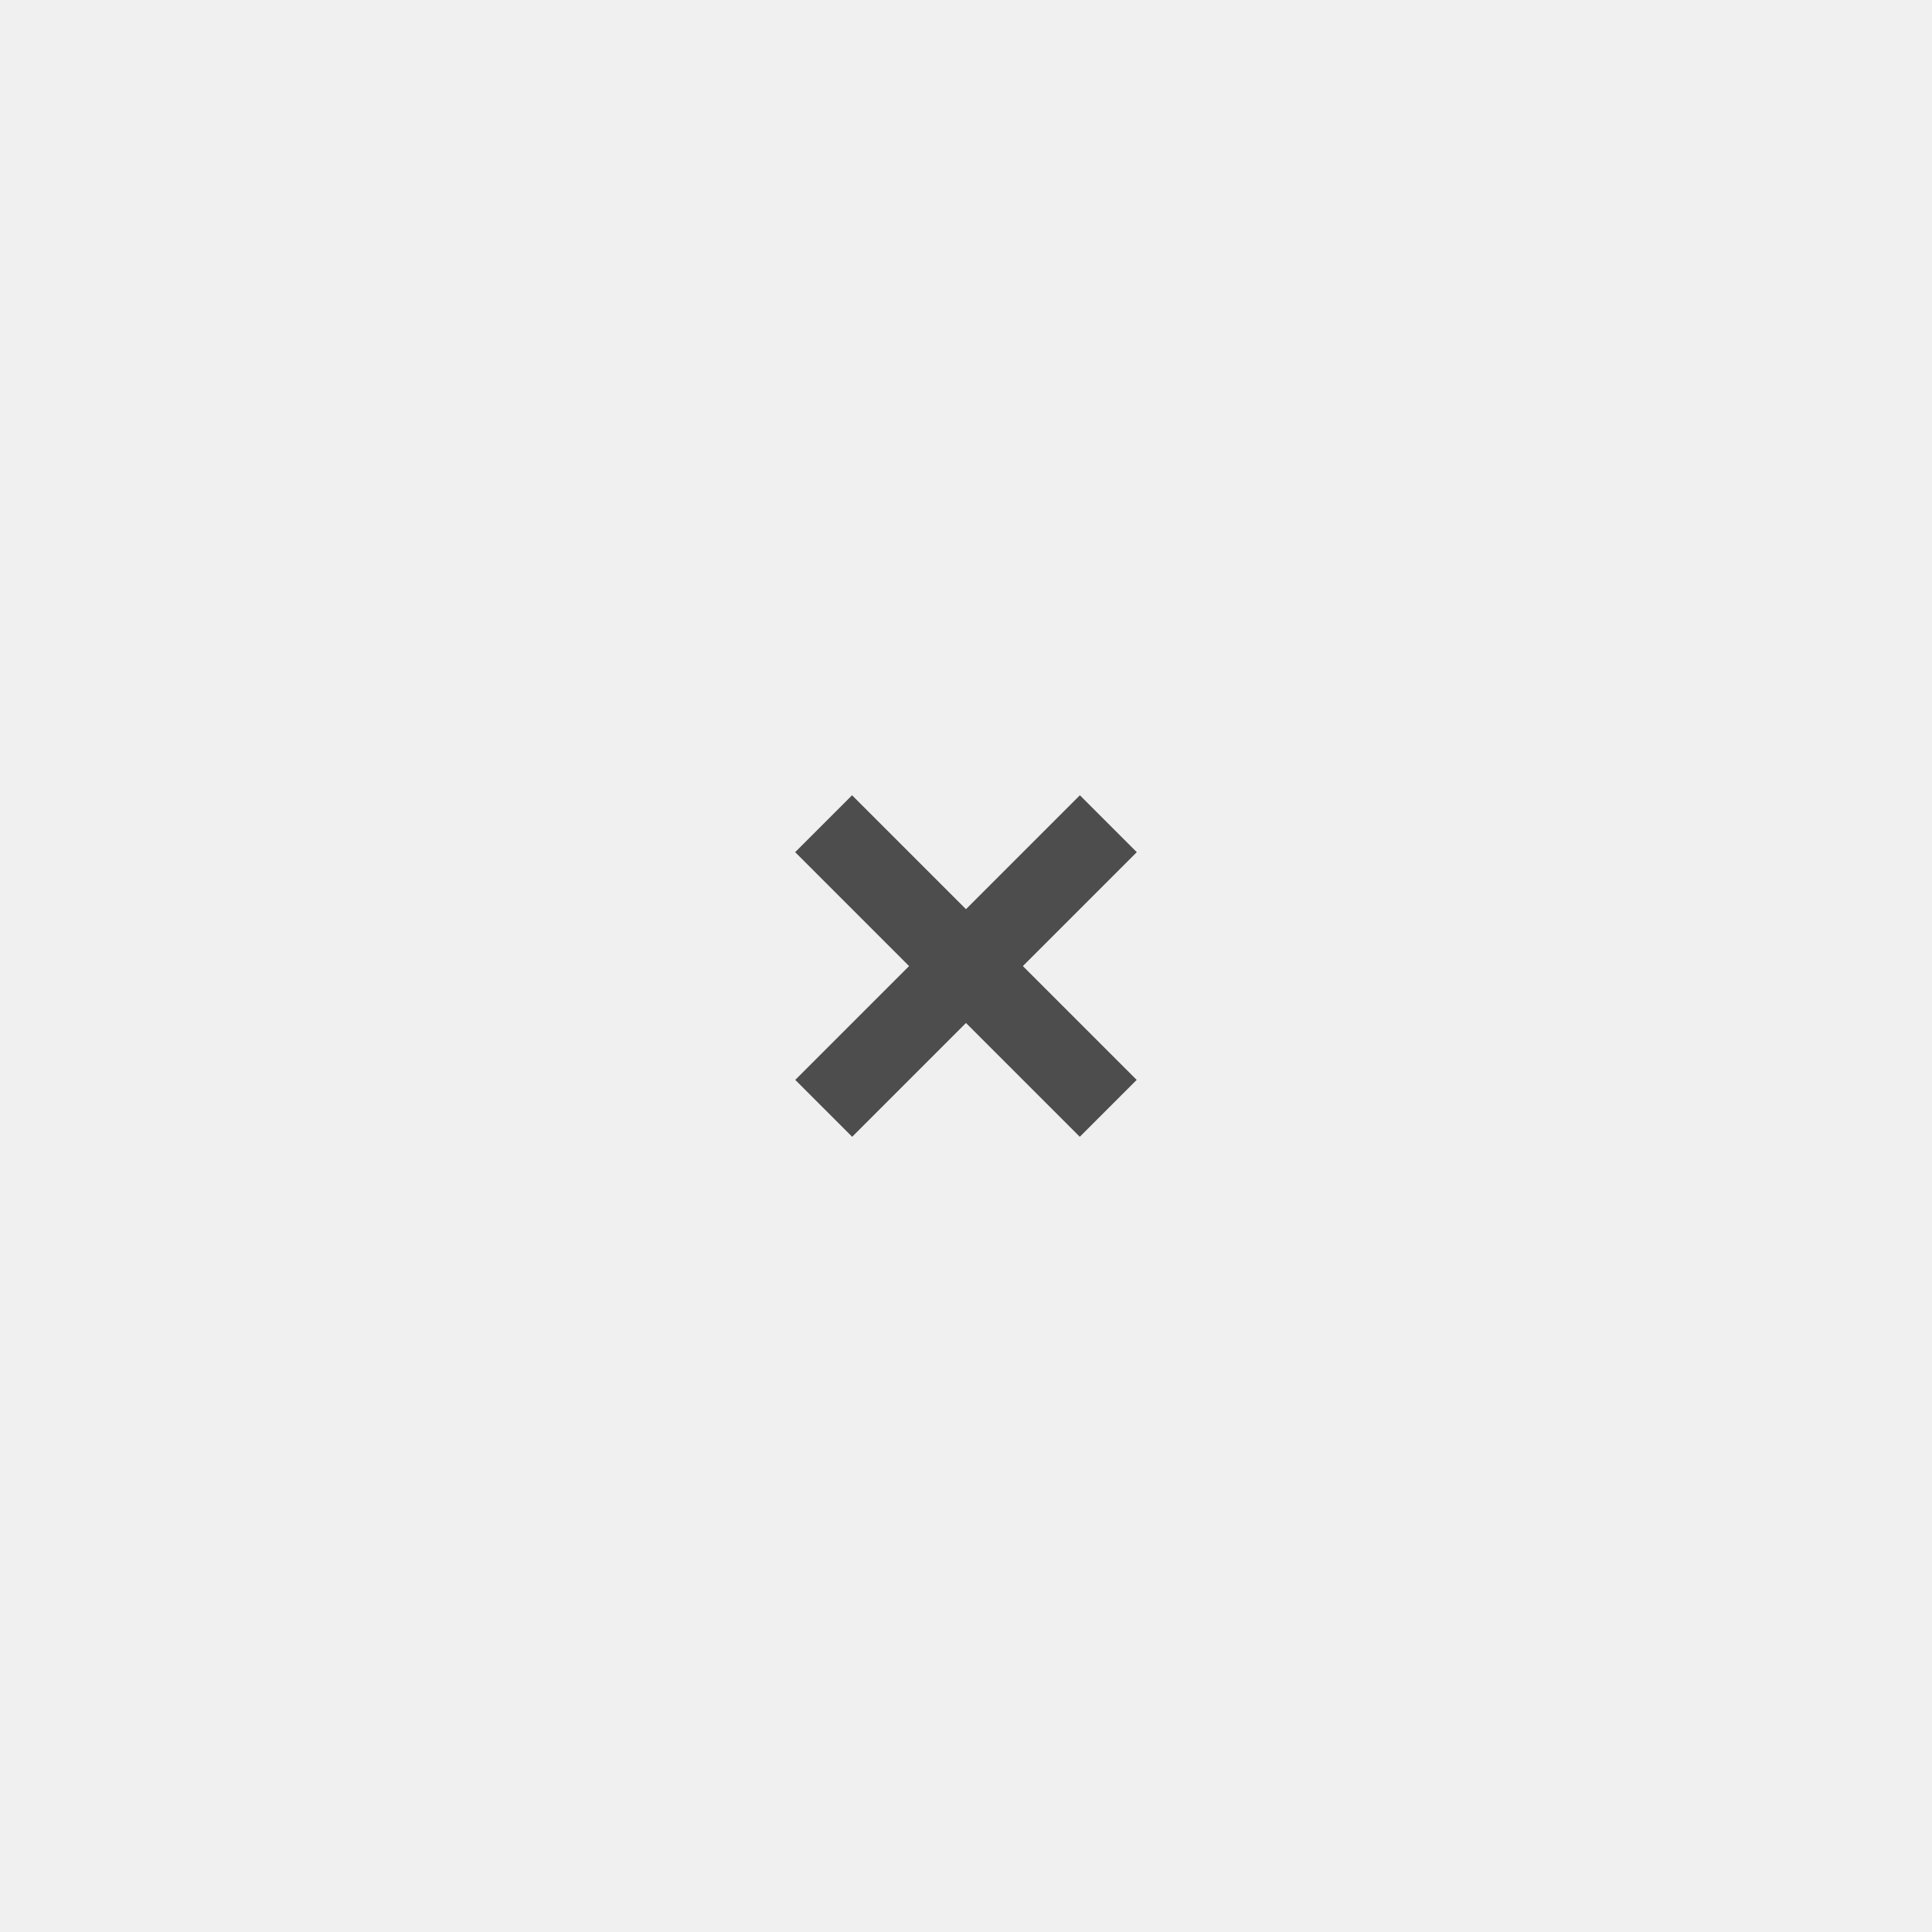
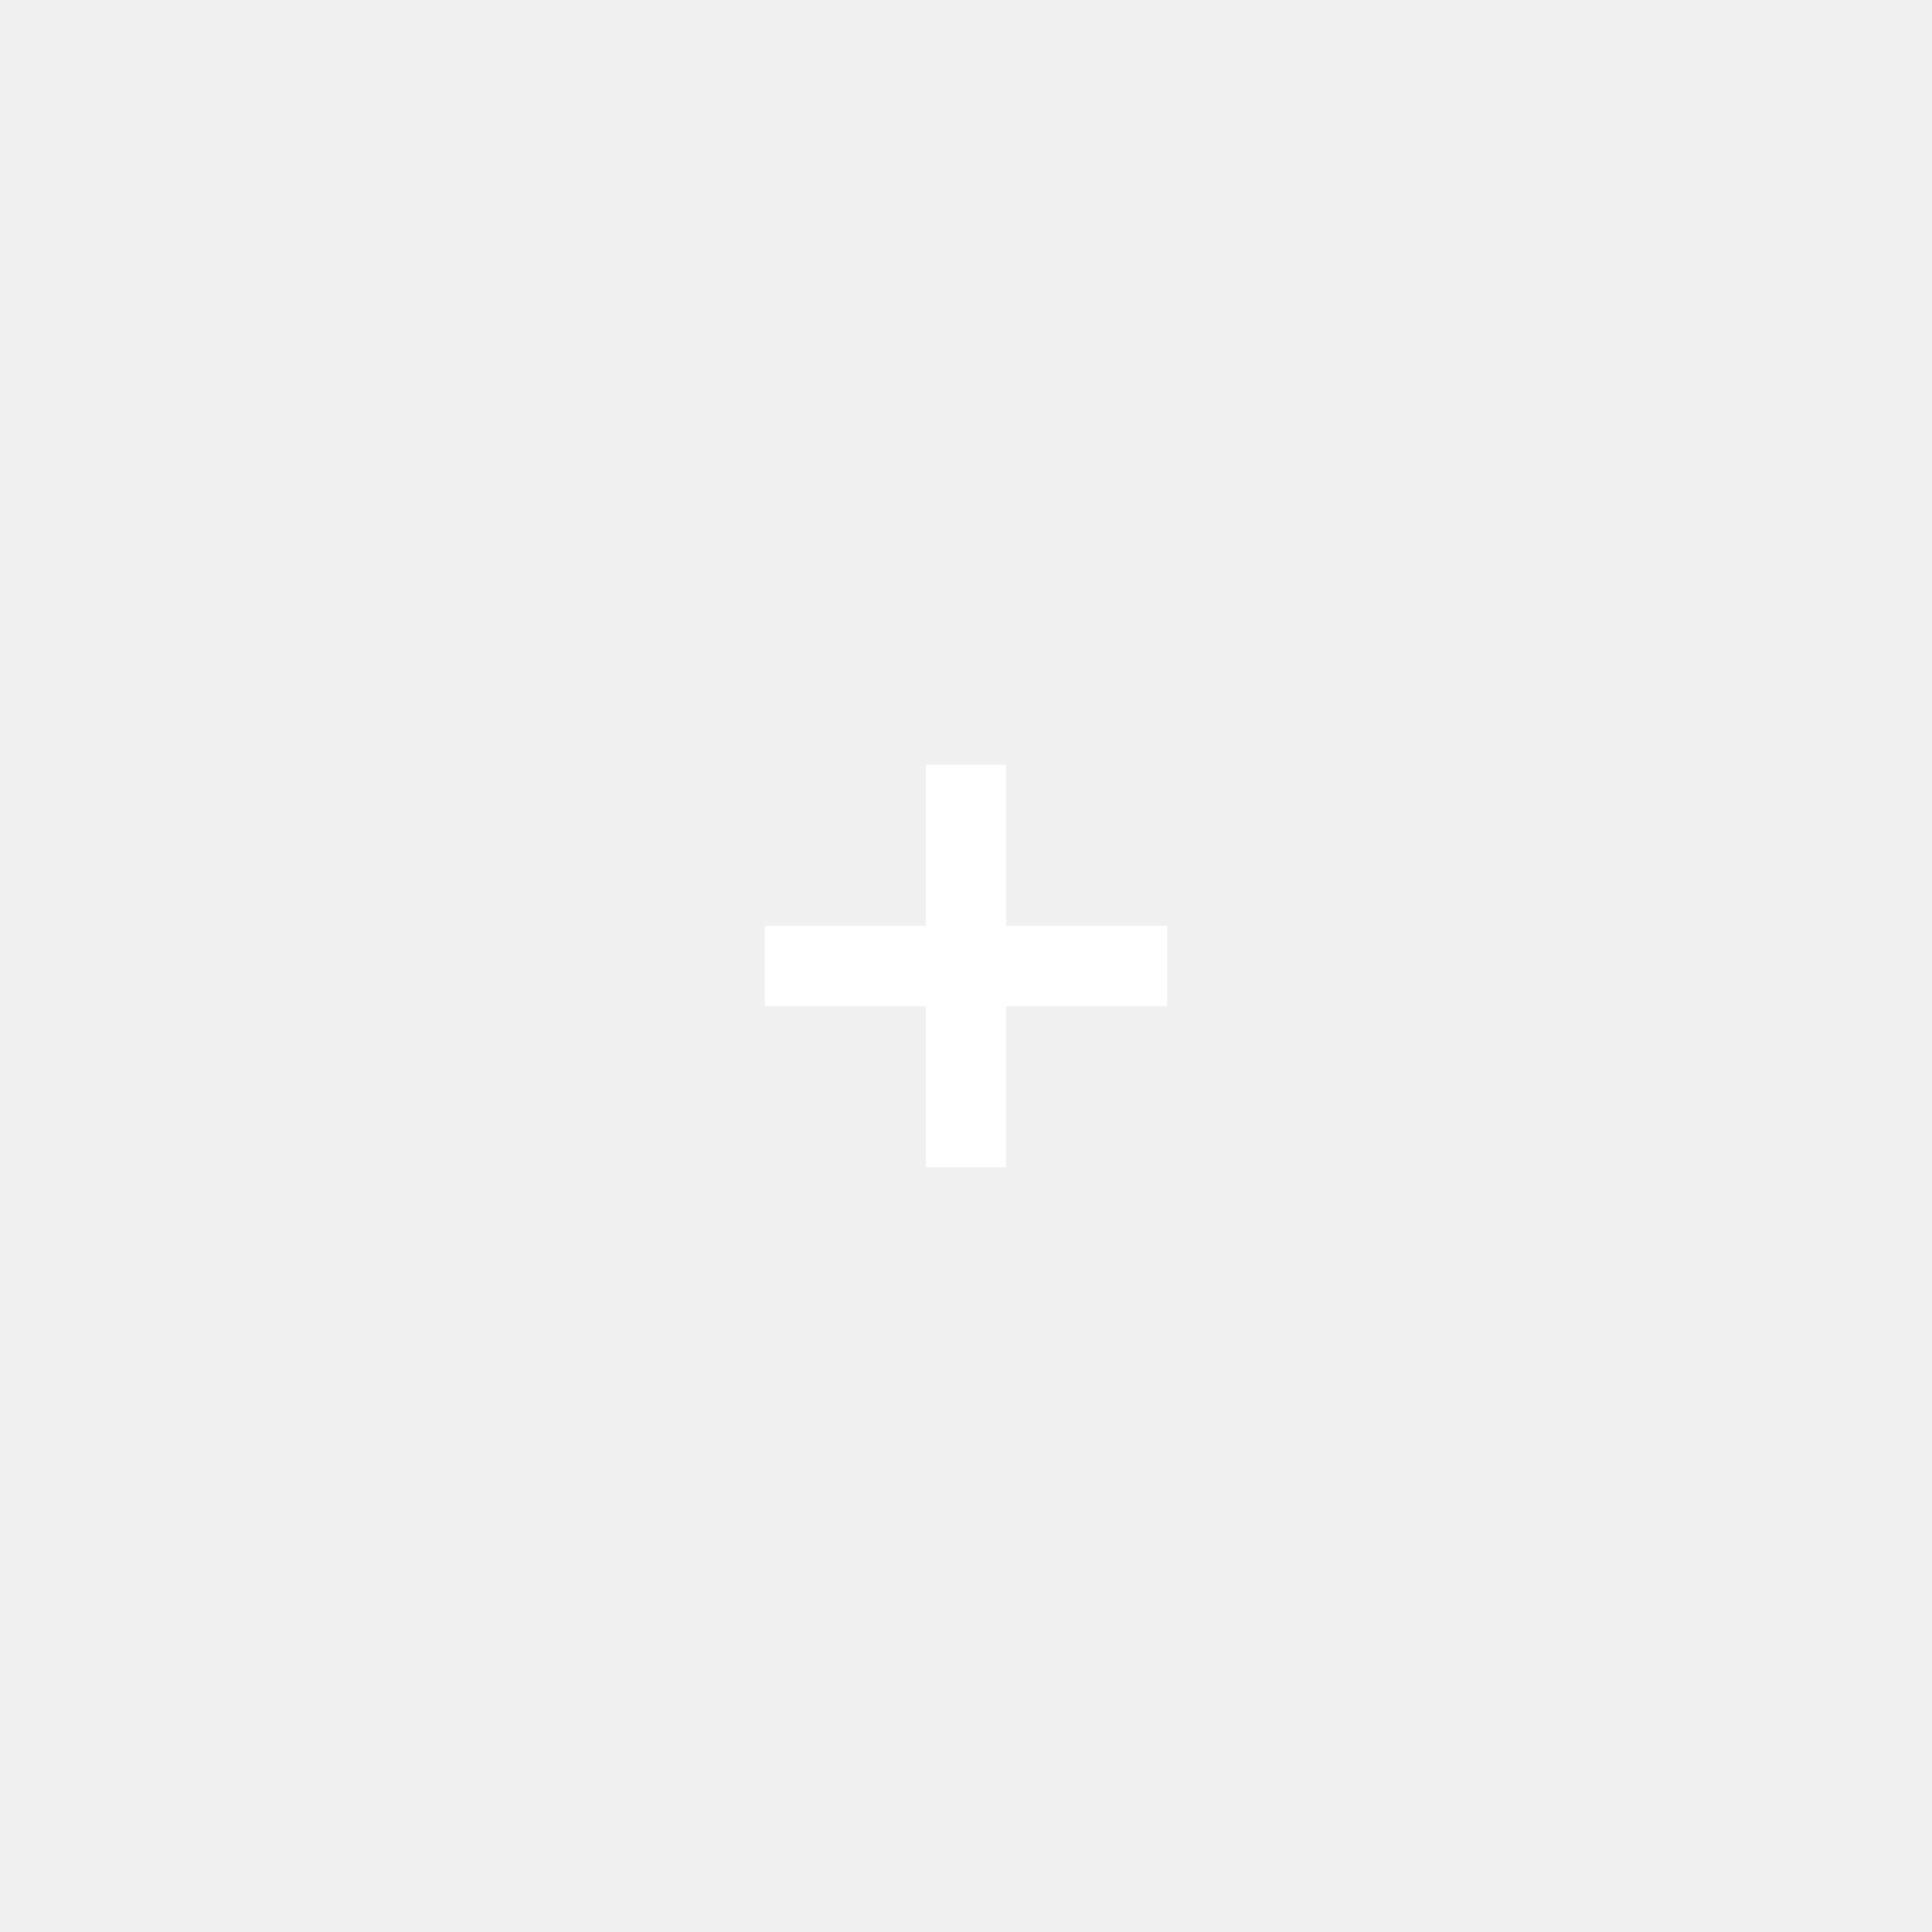
<svg xmlns="http://www.w3.org/2000/svg" width="48" height="48" viewBox="0 0 12.7 12.7" version="1.1" id="svg8">
  <defs id="defs2">
    <filter style="color-interpolation-filters:sRGB" id="filter1259" x="-0.3" width="1.6" y="-0.3" height="1.6">
      <feGaussianBlur stdDeviation="0.132" id="feGaussianBlur1261" />
    </filter>
  </defs>
  <g id="layer1" style="display:none">
    <ellipse style="fill:#4d4d4d;stroke-width:2.646;stroke-linecap:round;filter:url(#filter1259)" id="path12" cx="6.35" cy="6.35" rx="0.529" ry="0.529" />
  </g>
-   <g id="layer2">
+   <g id="layer2" style="display:none">
    <rect style="fill:#4d4d4d;stroke-width:2.646;stroke-linecap:round" id="rect849" width="0.529" height="2.646" x="-0.265" y="7.657" transform="rotate(-45)" />
    <rect style="fill:#4d4d4d;stroke-width:2.646;stroke-linecap:round" id="rect851" width="0.529" height="2.646" x="8.716" y="-1.323" transform="rotate(45)" />
  </g>
+   <g id="g26">
+     <path id="rect22" style="fill:#ffffff;stroke-width:10.001;stroke-linecap:round" d="M 23 19 L 23 23 L 19 23 L 19 25 L 23 25 L 23 29 L 25 29 L 25 25 L 29 25 L 29 23 L 25 23 L 25 19 L 23 19 z " transform="scale(0.2645833)" />
+   </g>
</svg>
